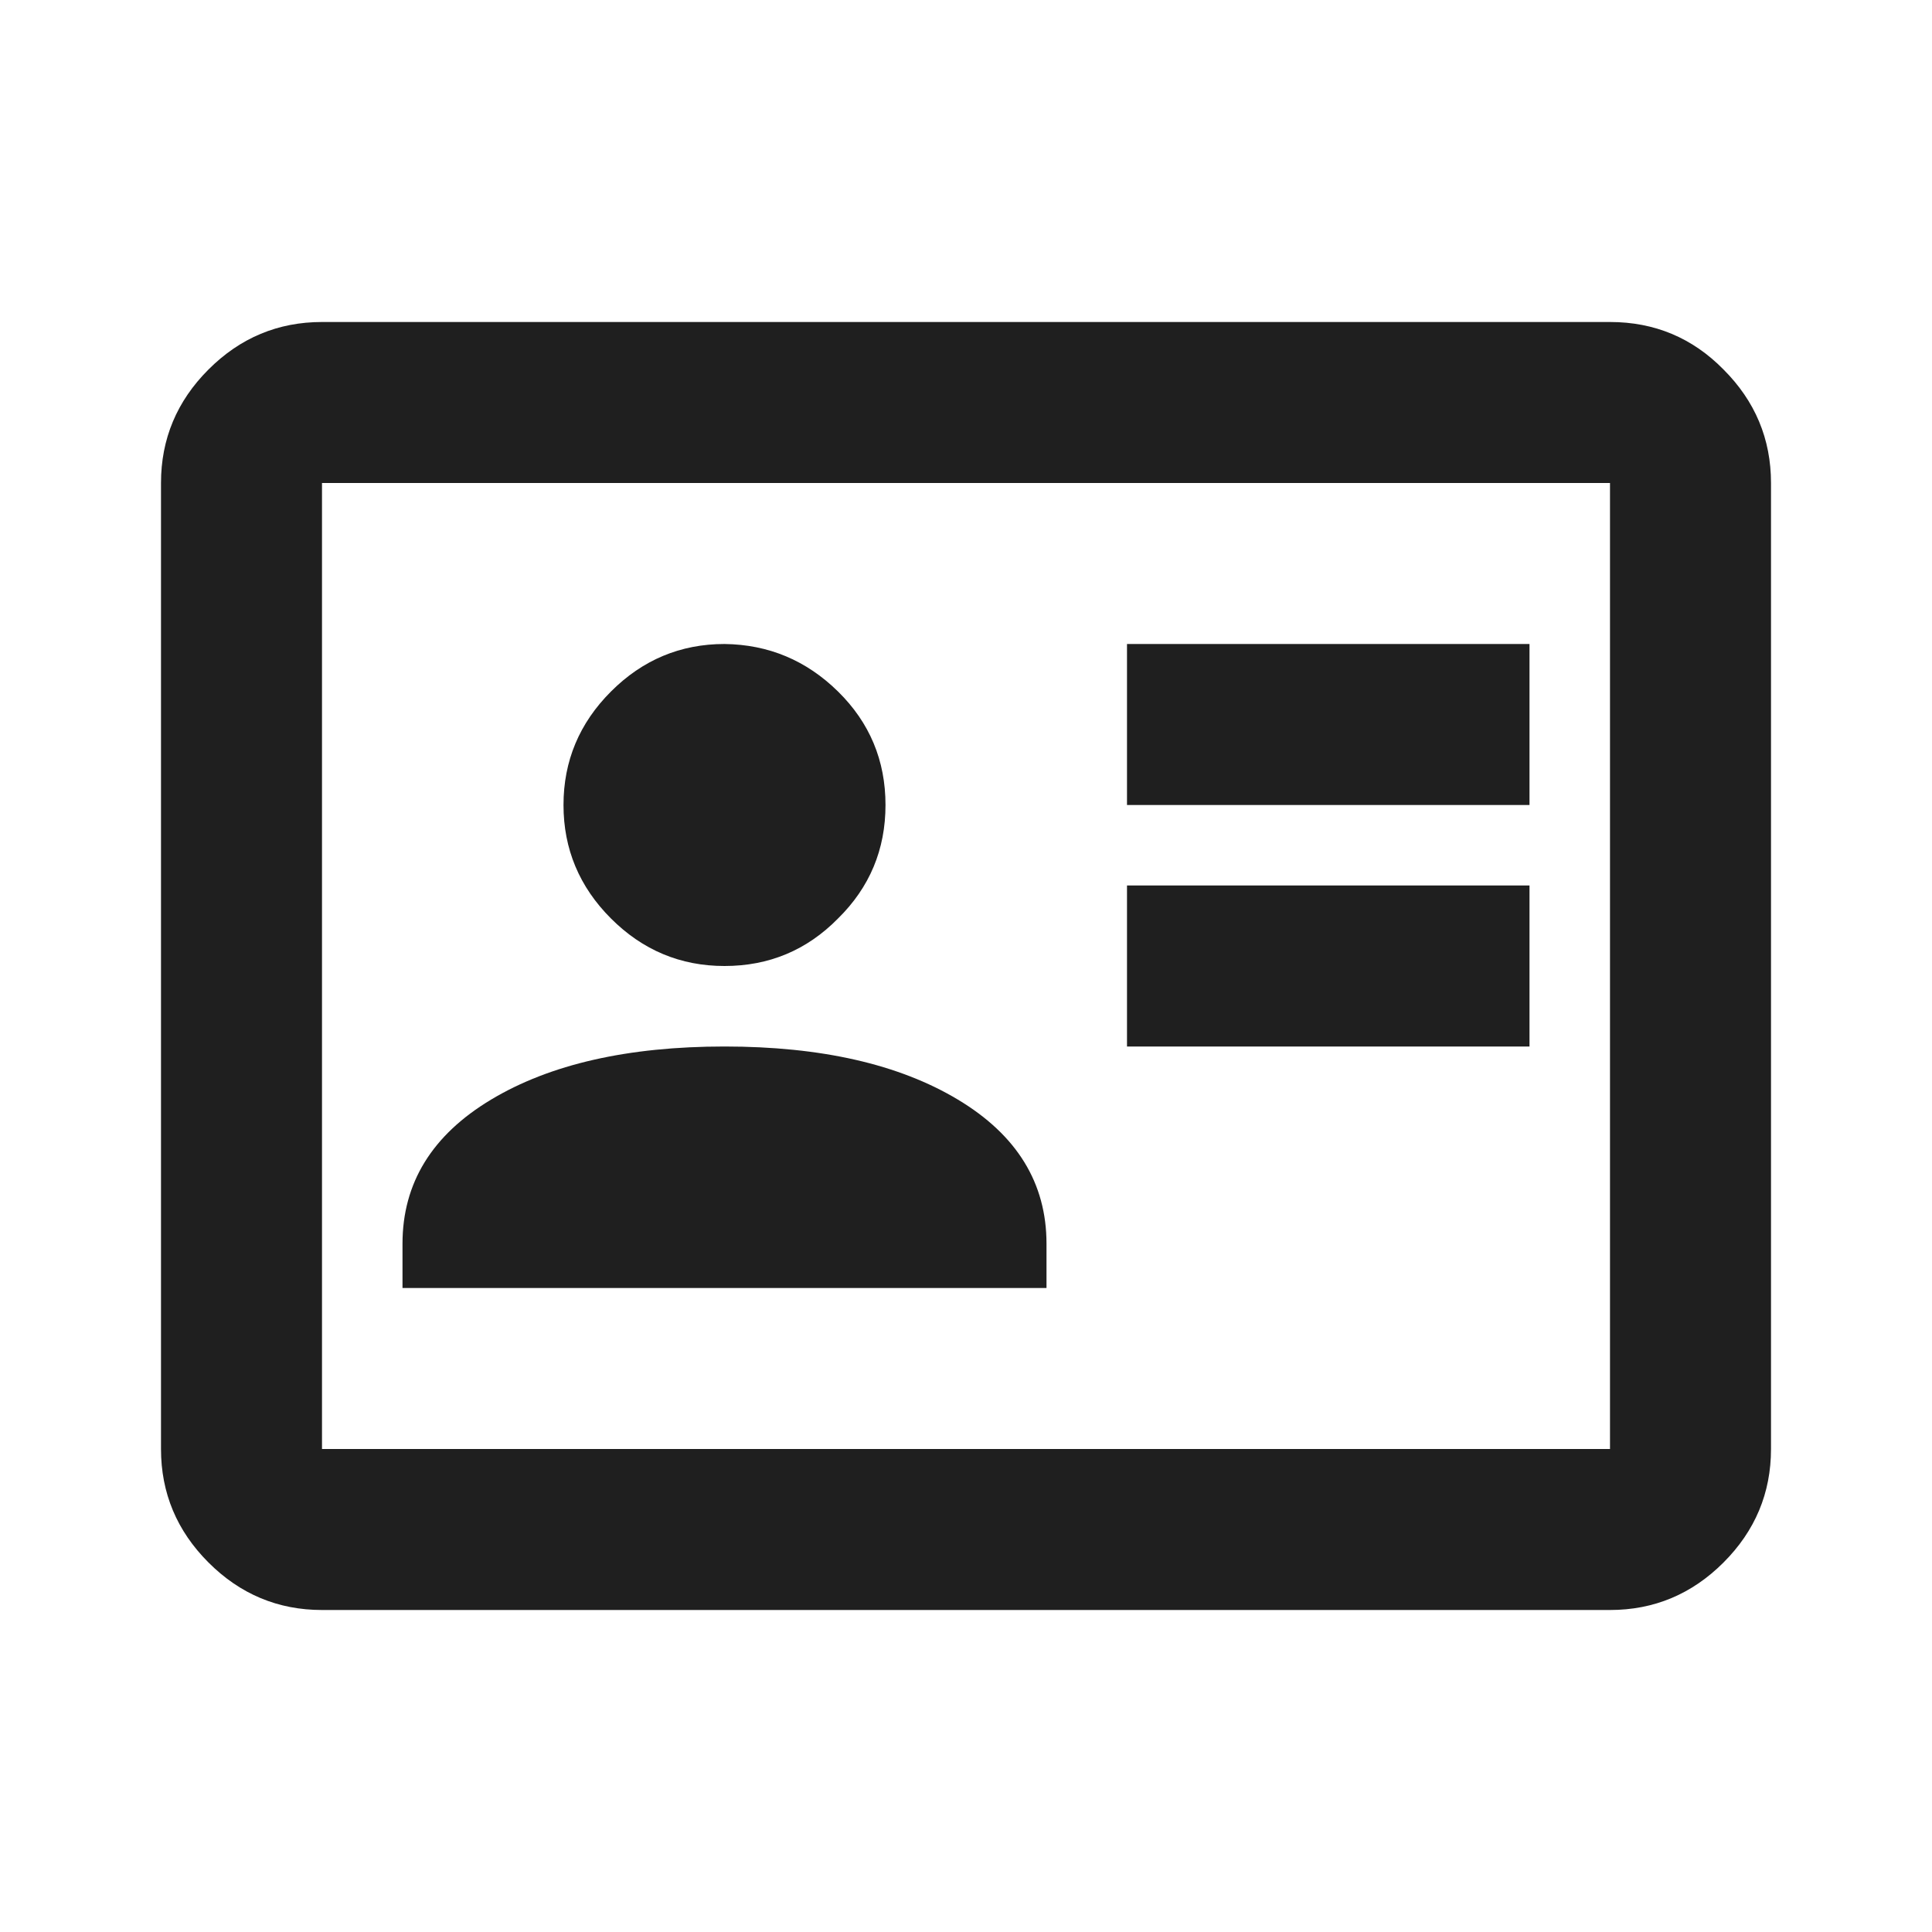
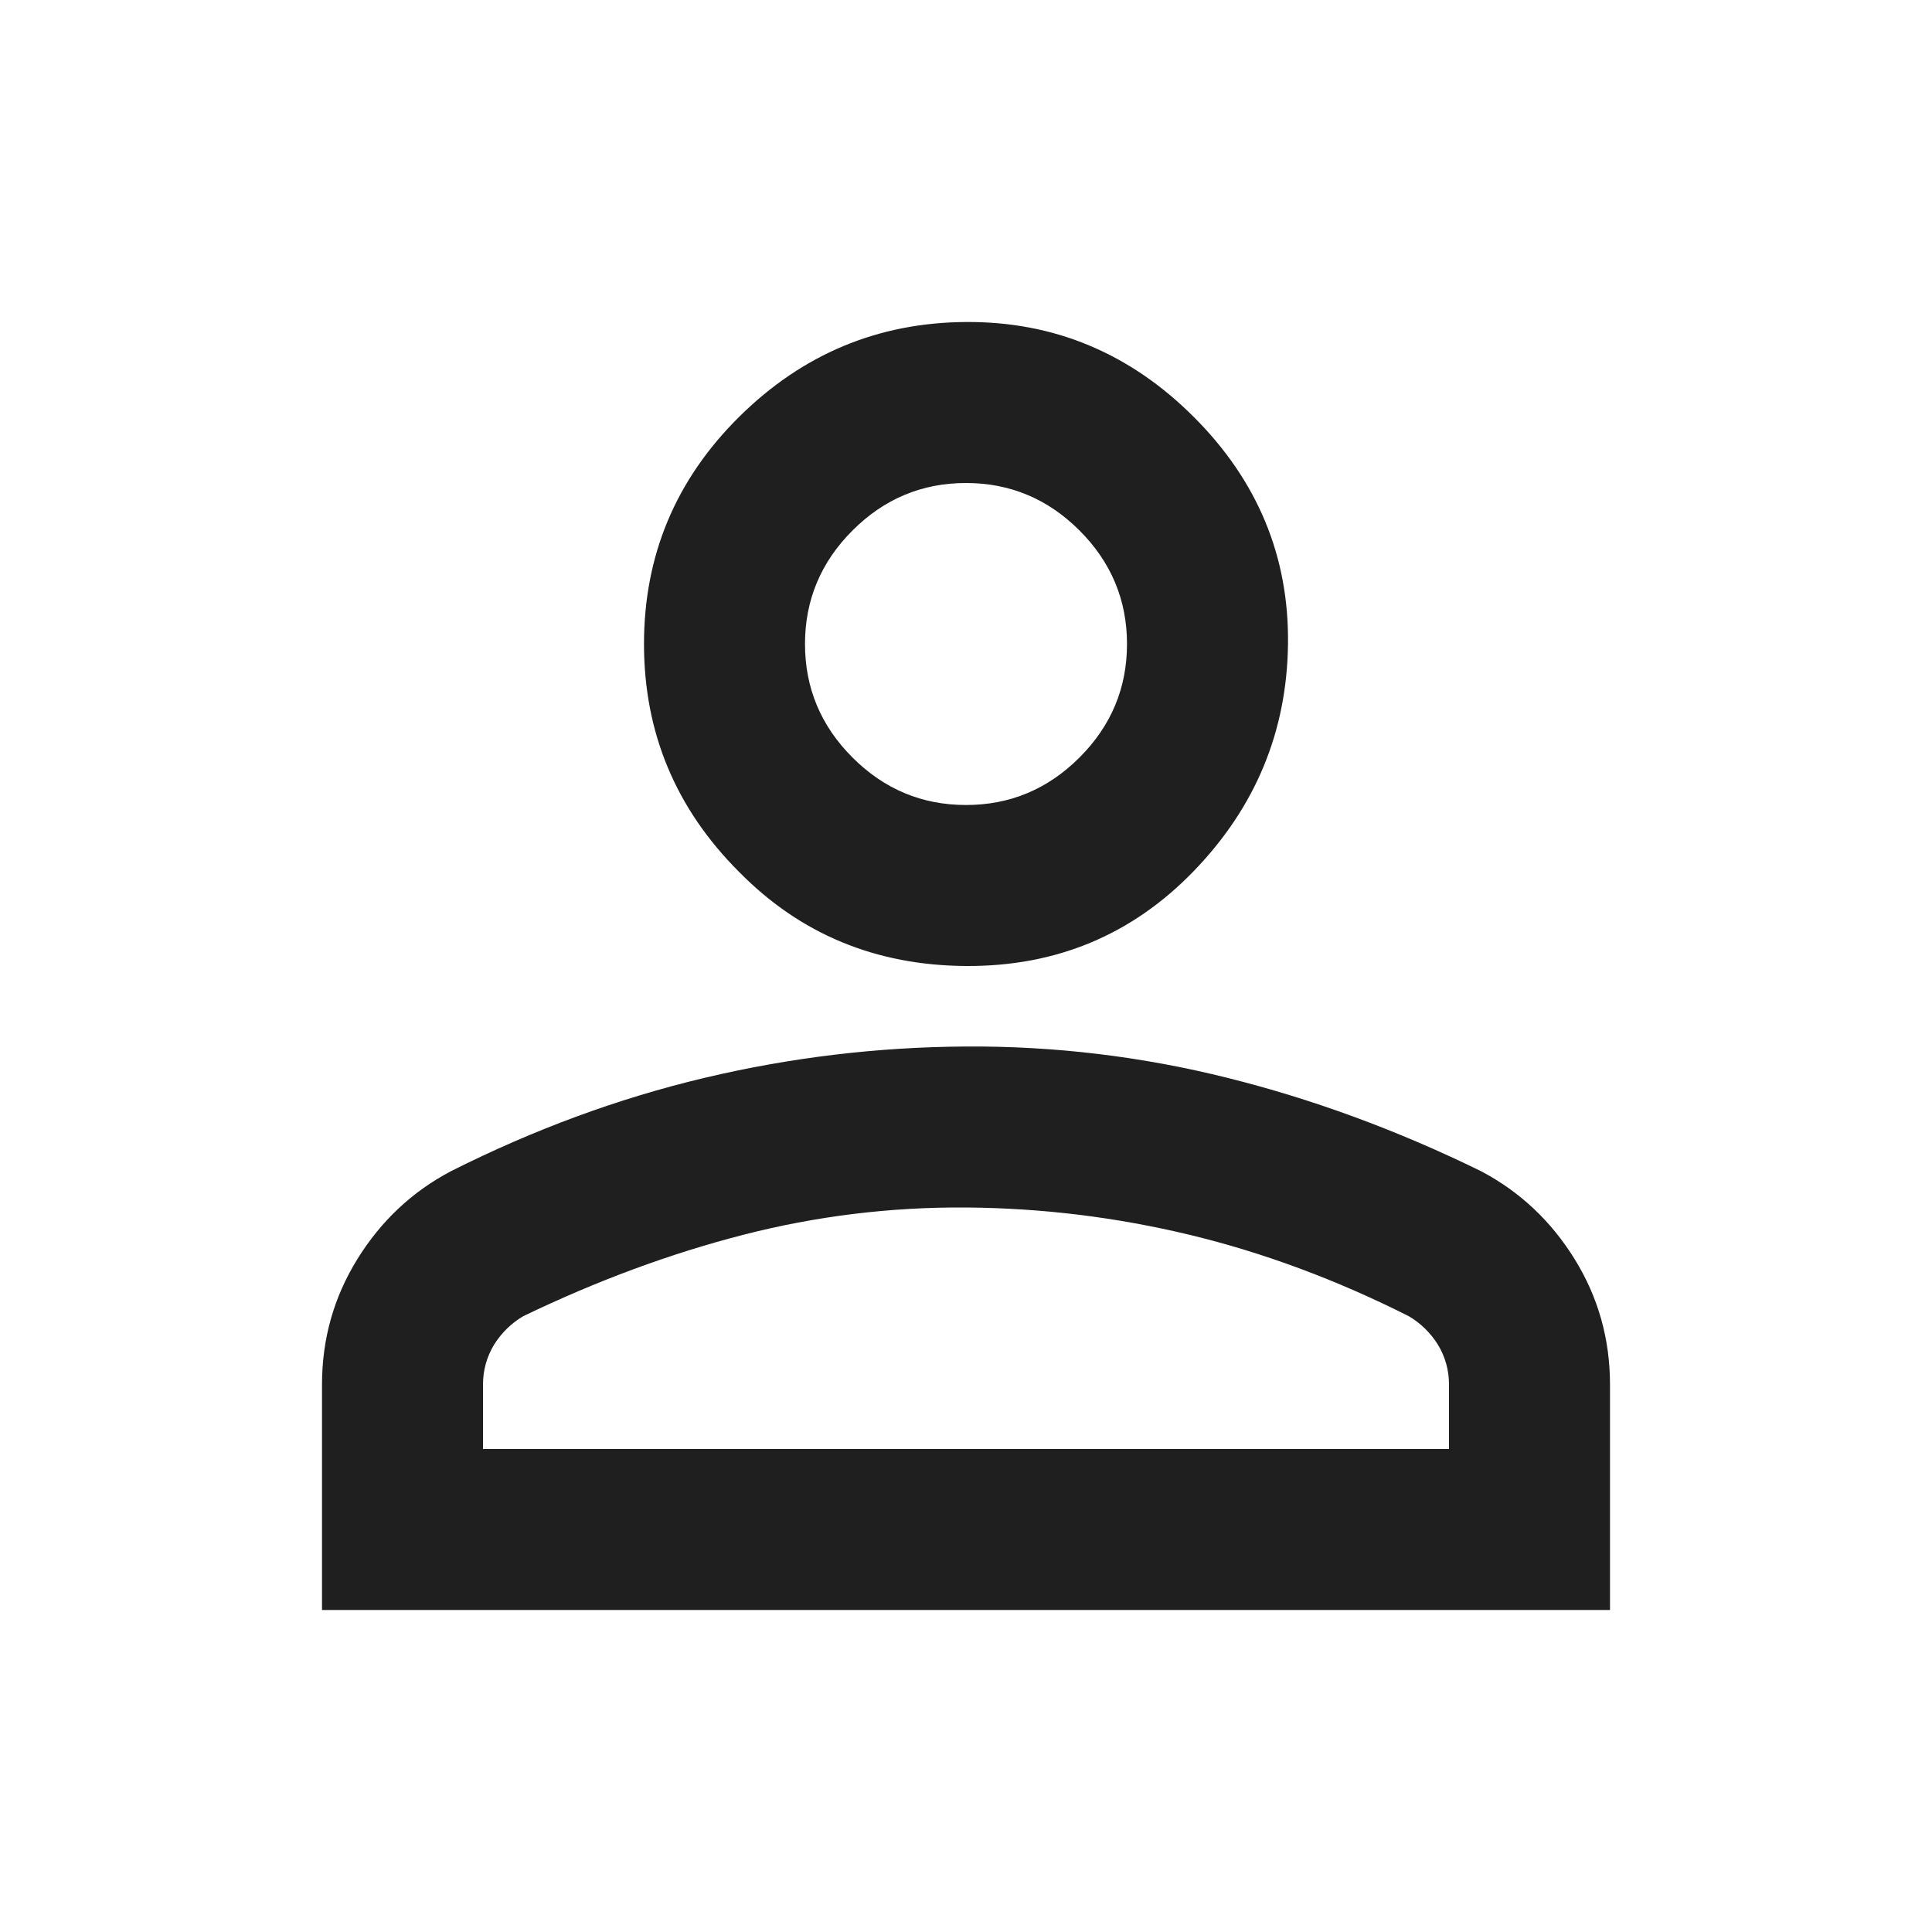
<svg xmlns="http://www.w3.org/2000/svg" viewBox="0 0 24 24" height="24px" width="24px" fill="#1f1f1f">
-   <path d="M14,13h5V11H14v2Zm0-3h5V8H14v2ZM5,16h8V15.45q0-1.13-1.1-1.79T9,13T6.1,13.66T5,15.45V16Zm5.41-4.59Q11,10.83 11,10q0-0.83-0.59-1.41T9,8Q8.18,8 7.59,8.59T7,10t0.59,1.41T9,12q0.83,0 1.41-0.59ZM4,20q-0.82,0-1.41-0.59T2,18V6Q2,5.18 2.59,4.59T4,4H20q0.83,0 1.41,0.59Q22,5.18 22,6V18q0,0.82-0.59,1.41T20,20H4Zm0-2H20V6H4V18Zm0,0V6V18Z" />
+   <path d="M9.18,10.83Q8,9.65 8,8T9.18,5.18T12,4t2.83,1.18T16,8t-1.17,2.82T12,12T9.18,10.83ZM4,20V17.2q0-0.85 0.44-1.56q0.44-0.71 1.16-1.09q1.55-0.78 3.15-1.16T12,13t3.25,0.39t3.15,1.16q0.72,0.38 1.16,1.09T20,17.2V20H4Zm2-2H18V17.2q0-0.27-0.14-0.5q-0.14-0.22-0.36-0.35q-1.35-0.68-2.72-1.01T12,15T9.23,15.34T6.5,16.35Q6.28,16.48 6.14,16.7Q6,16.93 6,17.2V18Zm7.41-8.59Q14,8.82 14,8T13.41,6.59T12,6T10.59,6.59Q10,7.18 10,8t0.59,1.41T12,10t1.41-0.59ZM12,8Zm0,10Z" />
</svg>
